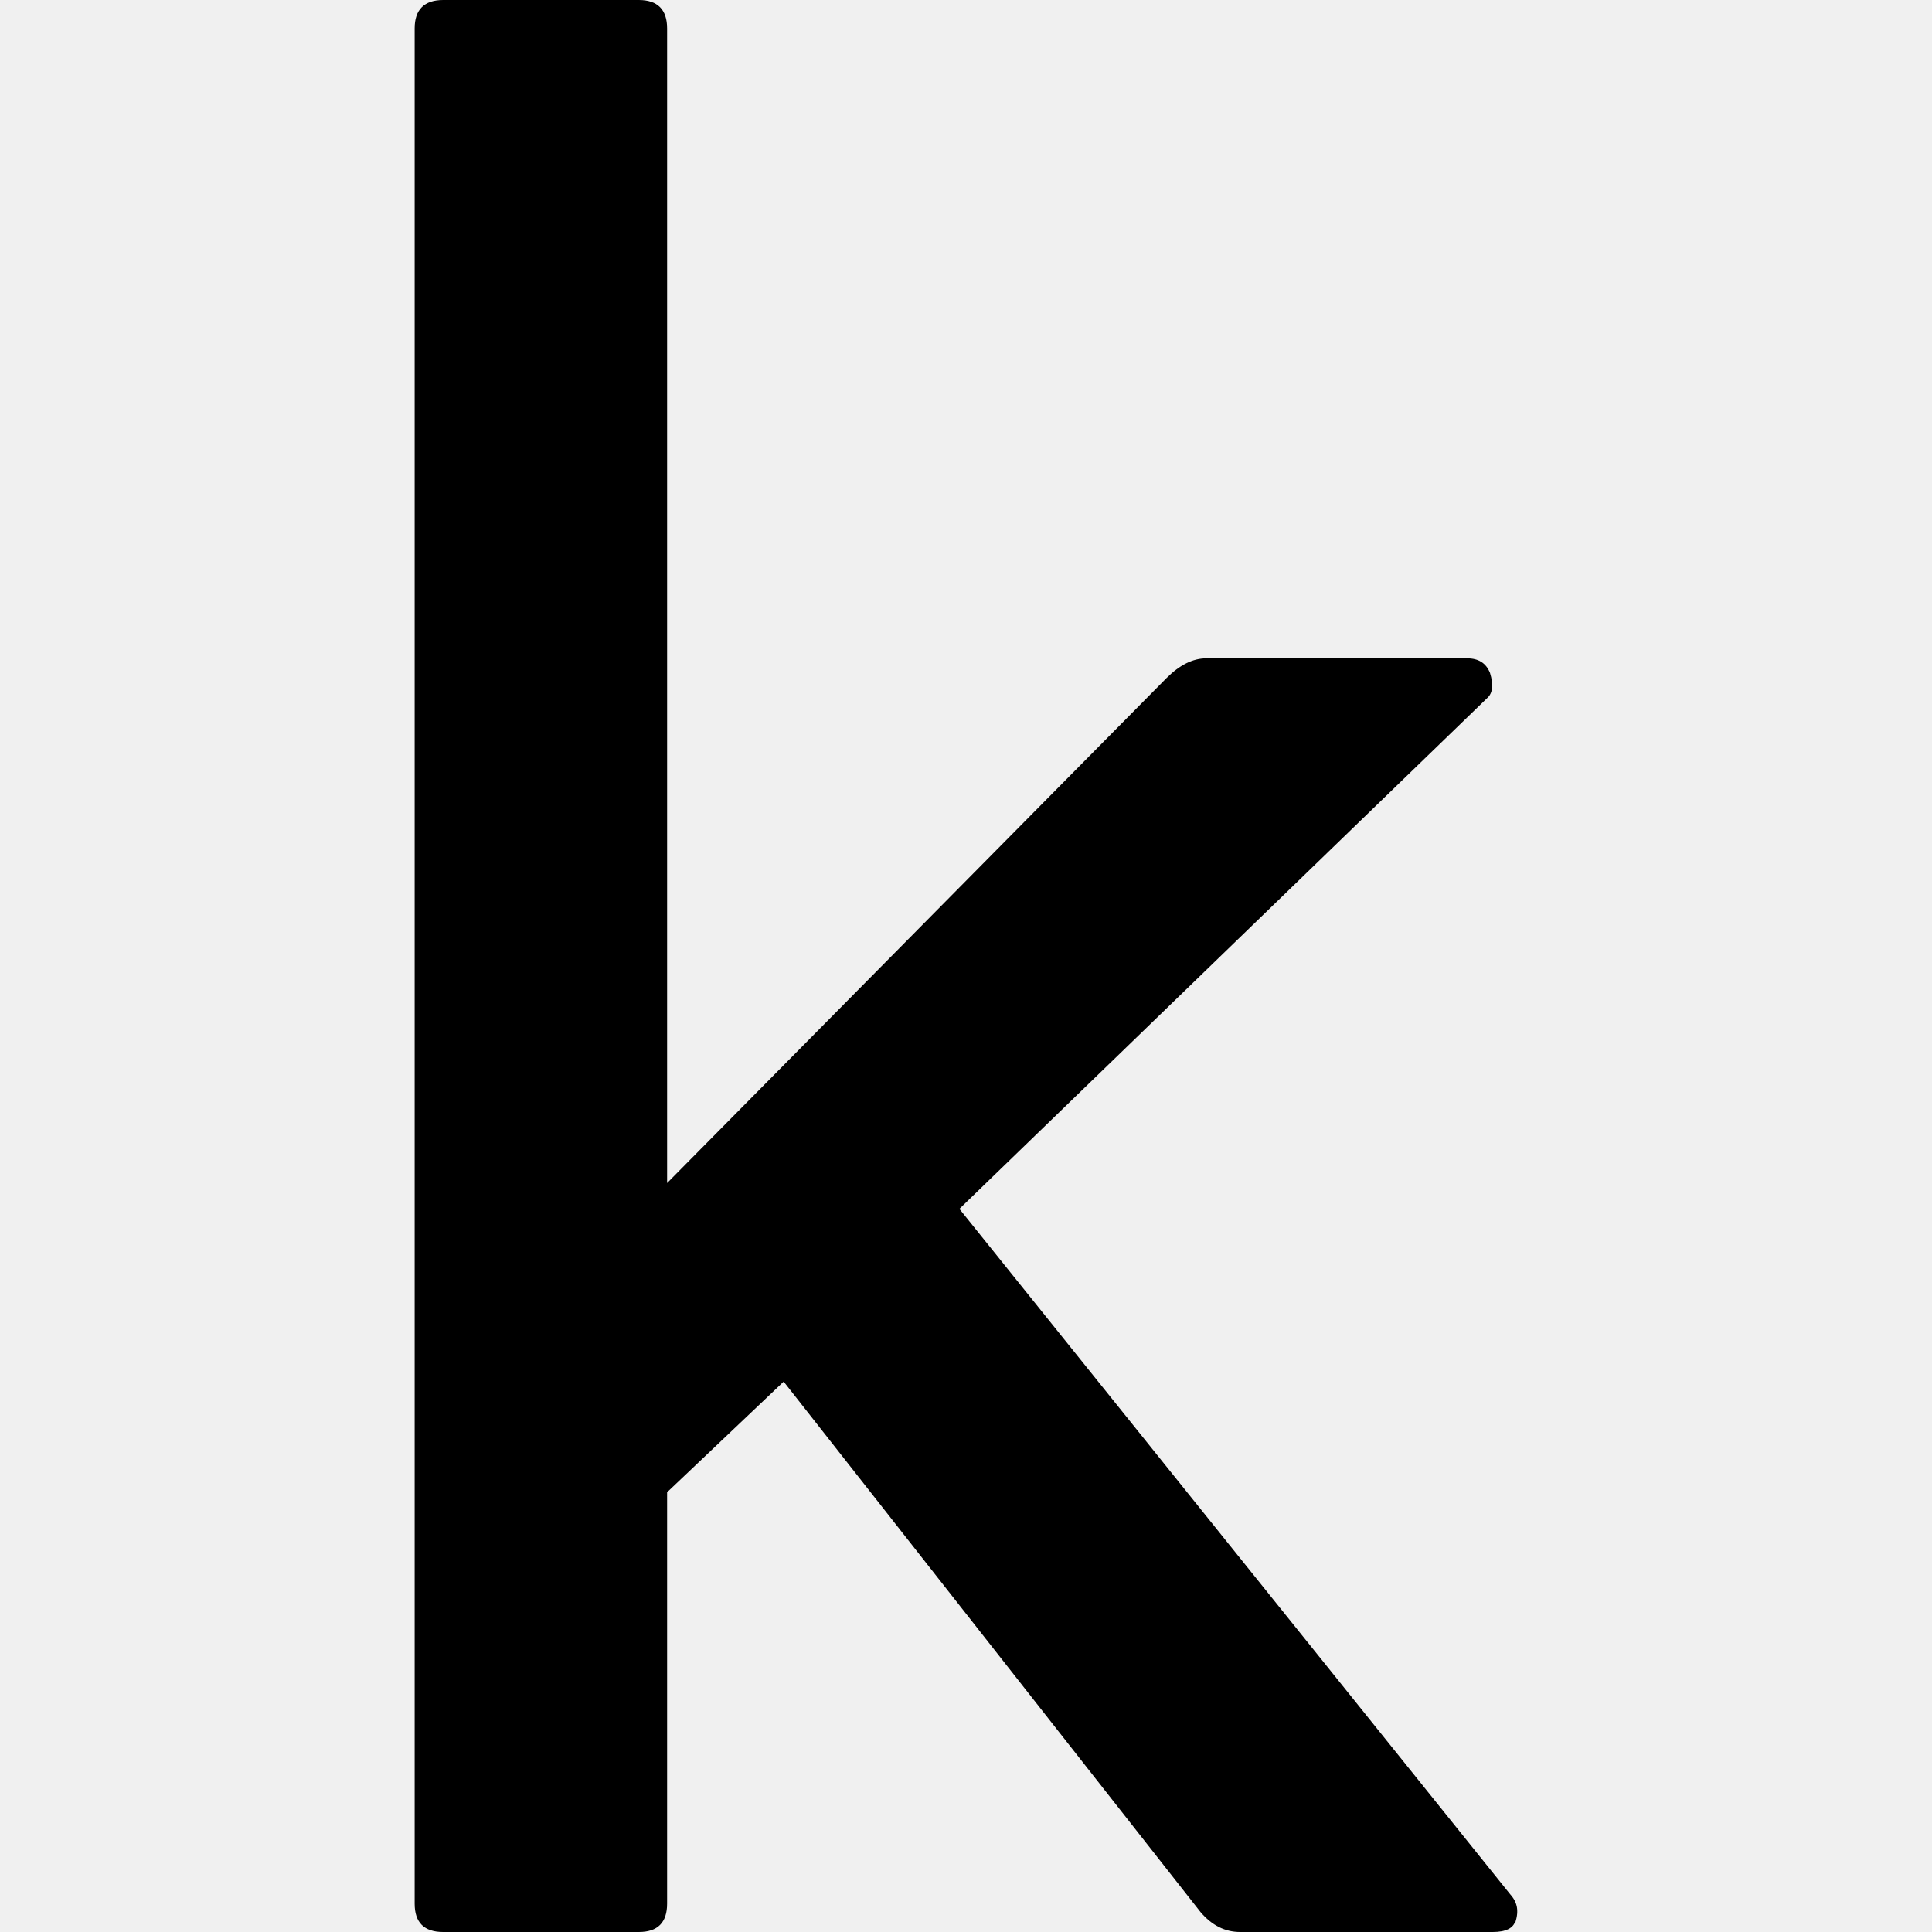
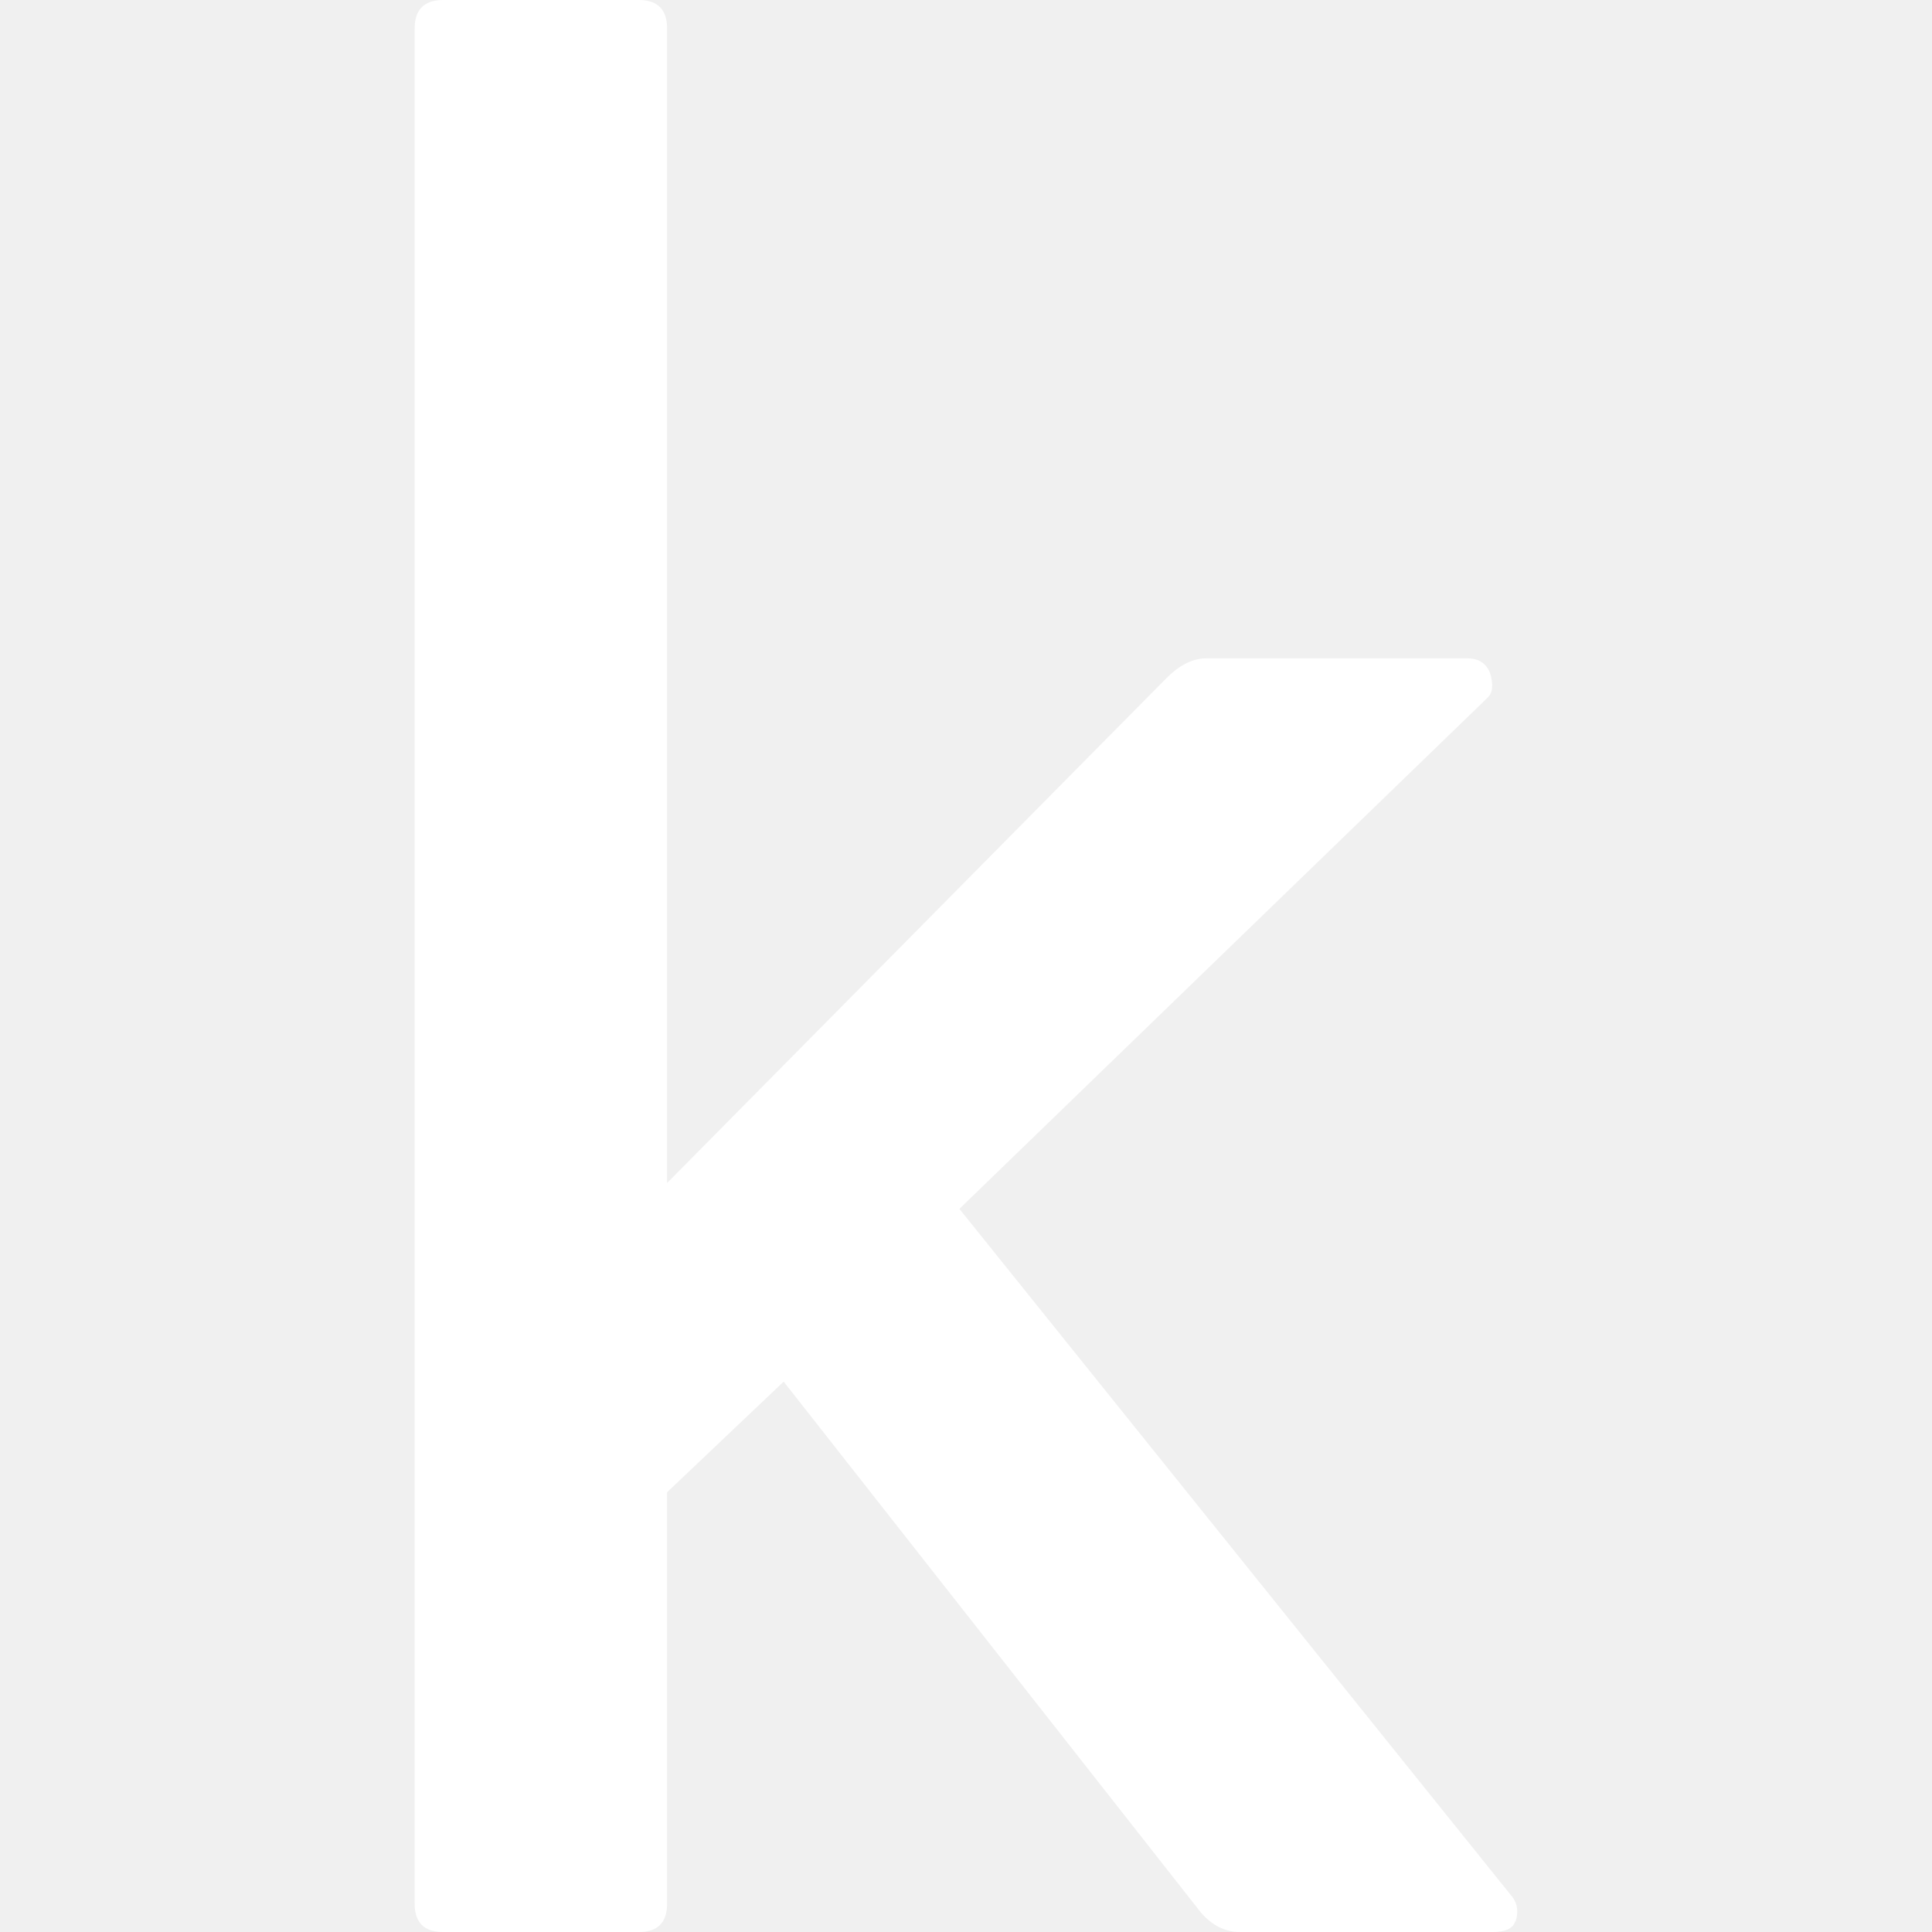
- <svg xmlns="http://www.w3.org/2000/svg" fill="#000000" width="800px" height="800px" viewBox="0 0 24 24" role="img">
+ <svg xmlns="http://www.w3.org/2000/svg" fill="#FFFFFF" width="16" height="16" viewBox="0 0 24 24" role="img">
  <path d="M18.825 23.859c-.022.092-.117.141-.281.141h-3.139c-.187 0-.351-.082-.492-.248l-5.178-6.589-1.448 1.374v5.111c0 .235-.117.352-.351.352H5.505c-.236 0-.354-.117-.354-.352V.353c0-.233.118-.353.354-.353h2.431c.234 0 .351.12.351.353v14.343l6.203-6.272c.165-.165.33-.246.495-.246h3.239c.144 0 .236.06.285.18.046.149.034.255-.036.315l-6.555 6.344 6.836 8.507c.095.104.117.208.07.358" />
</svg>
